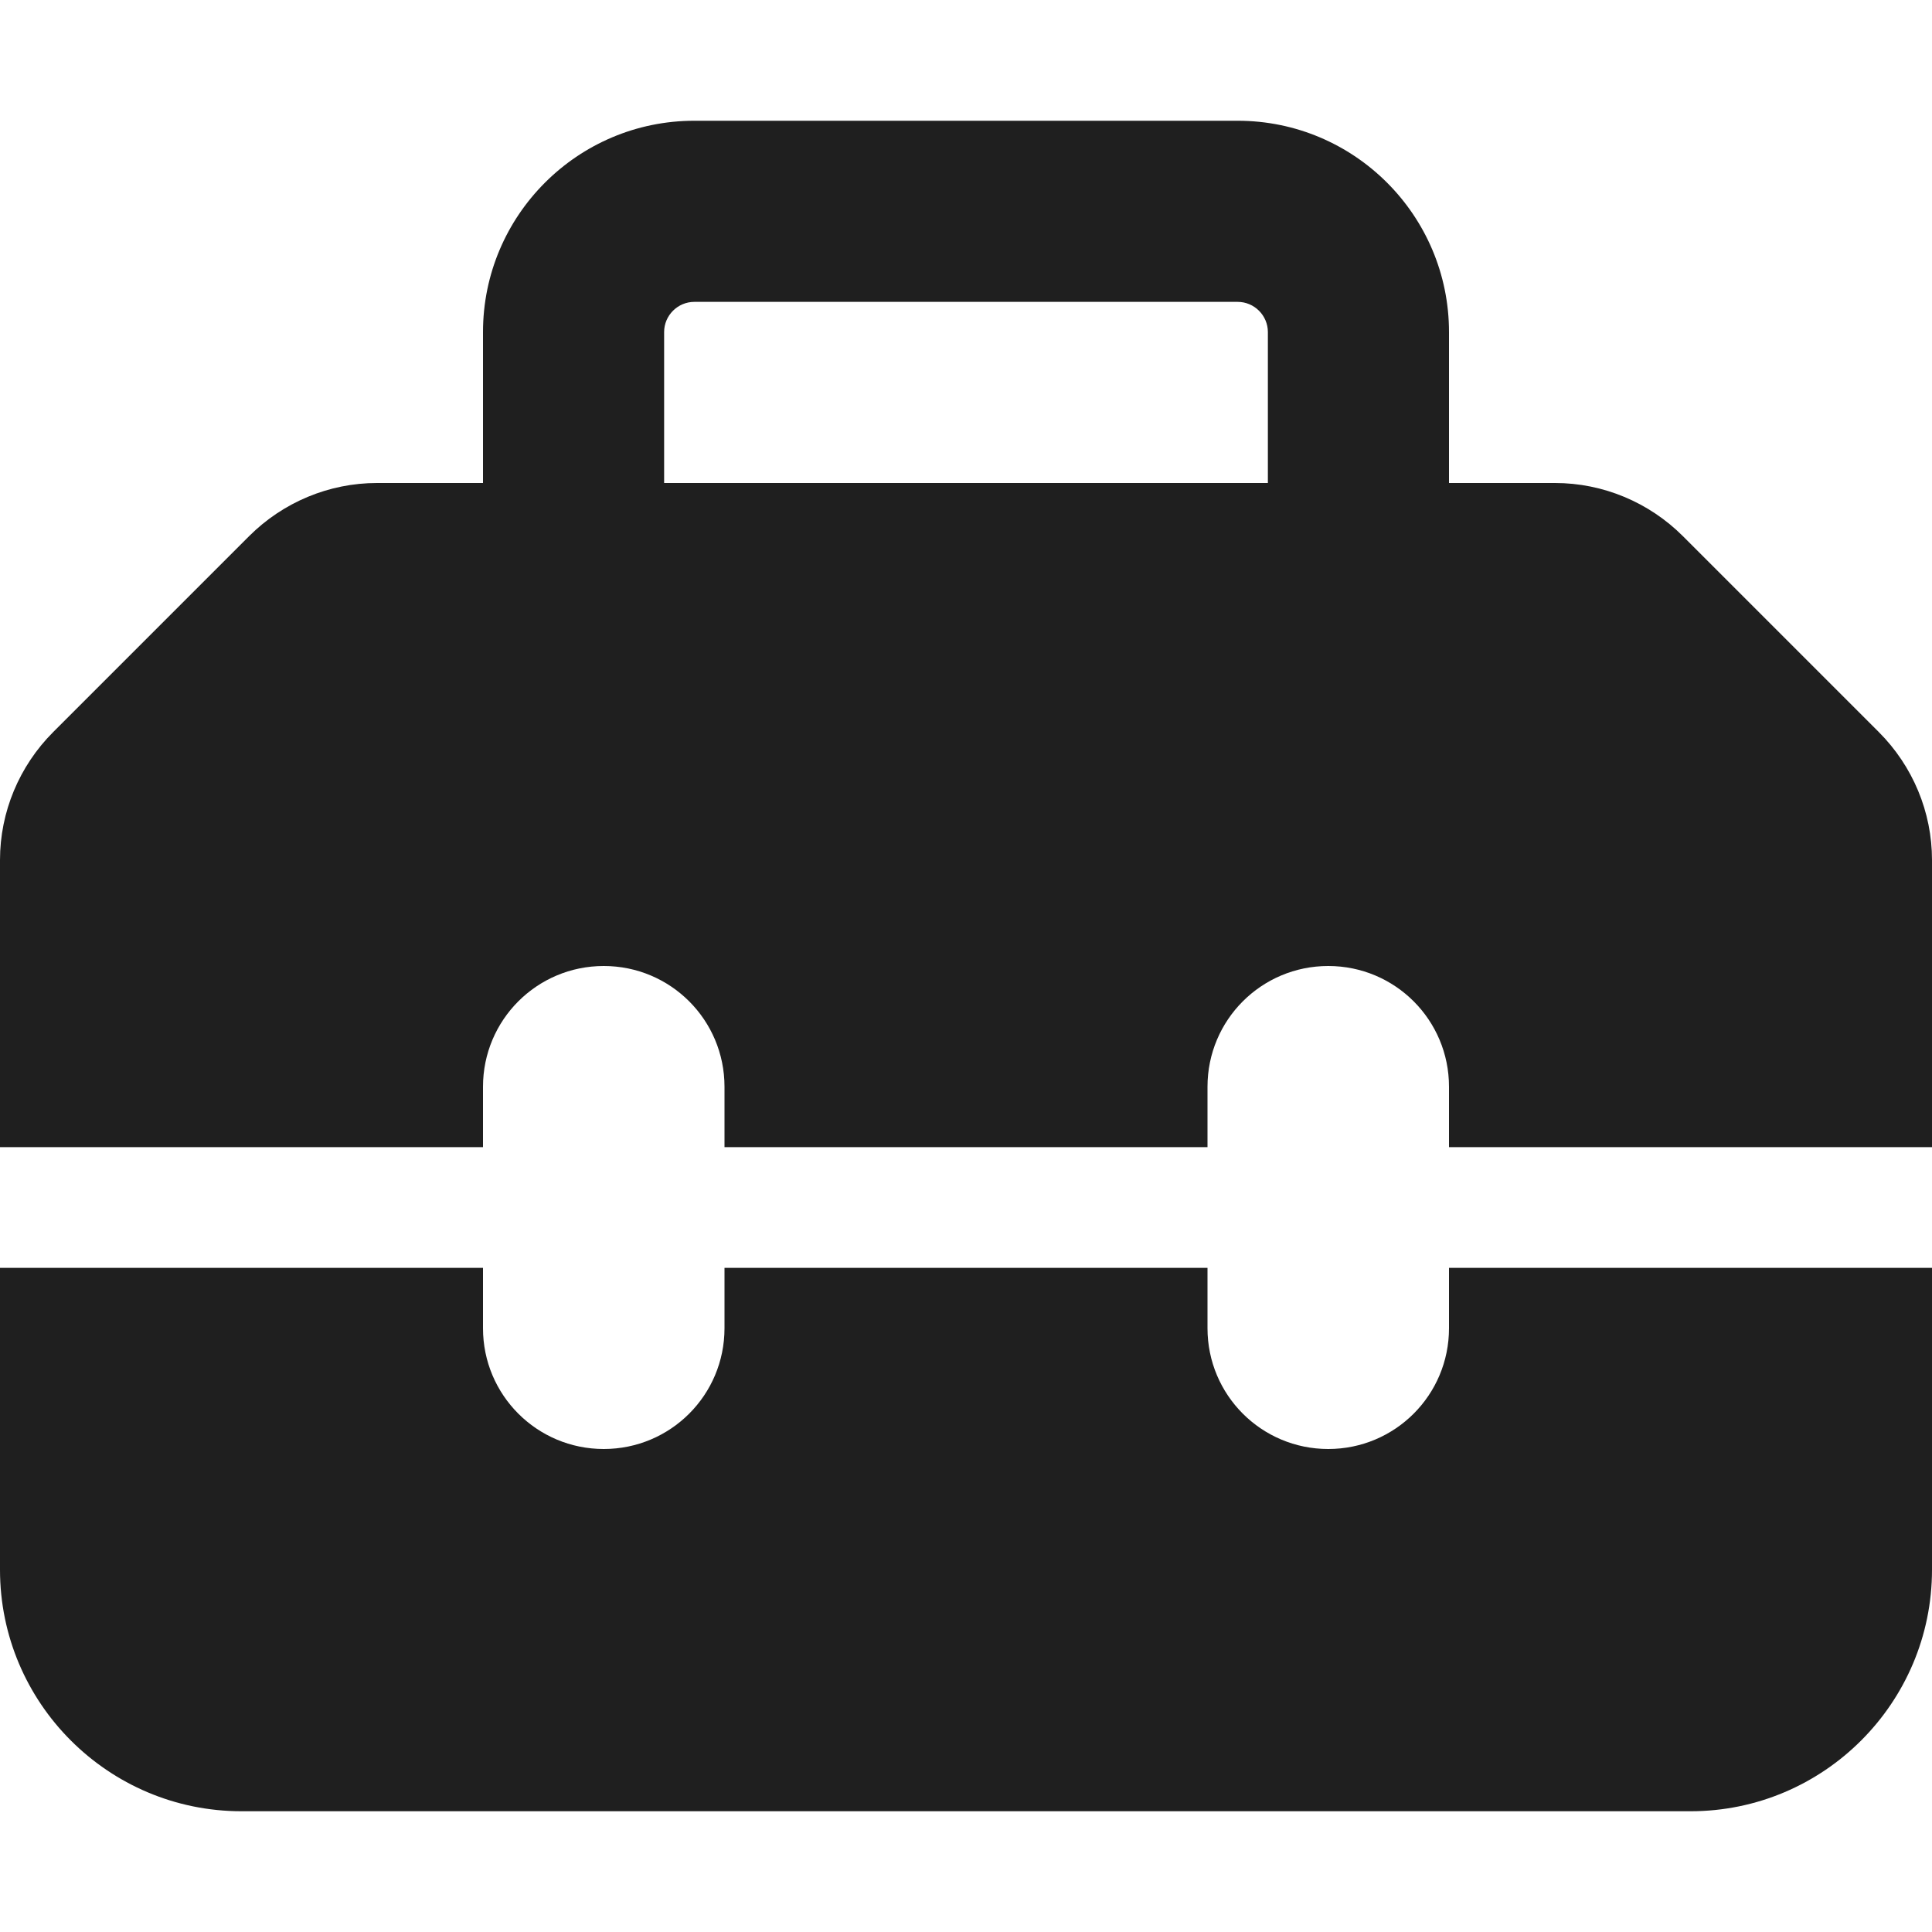
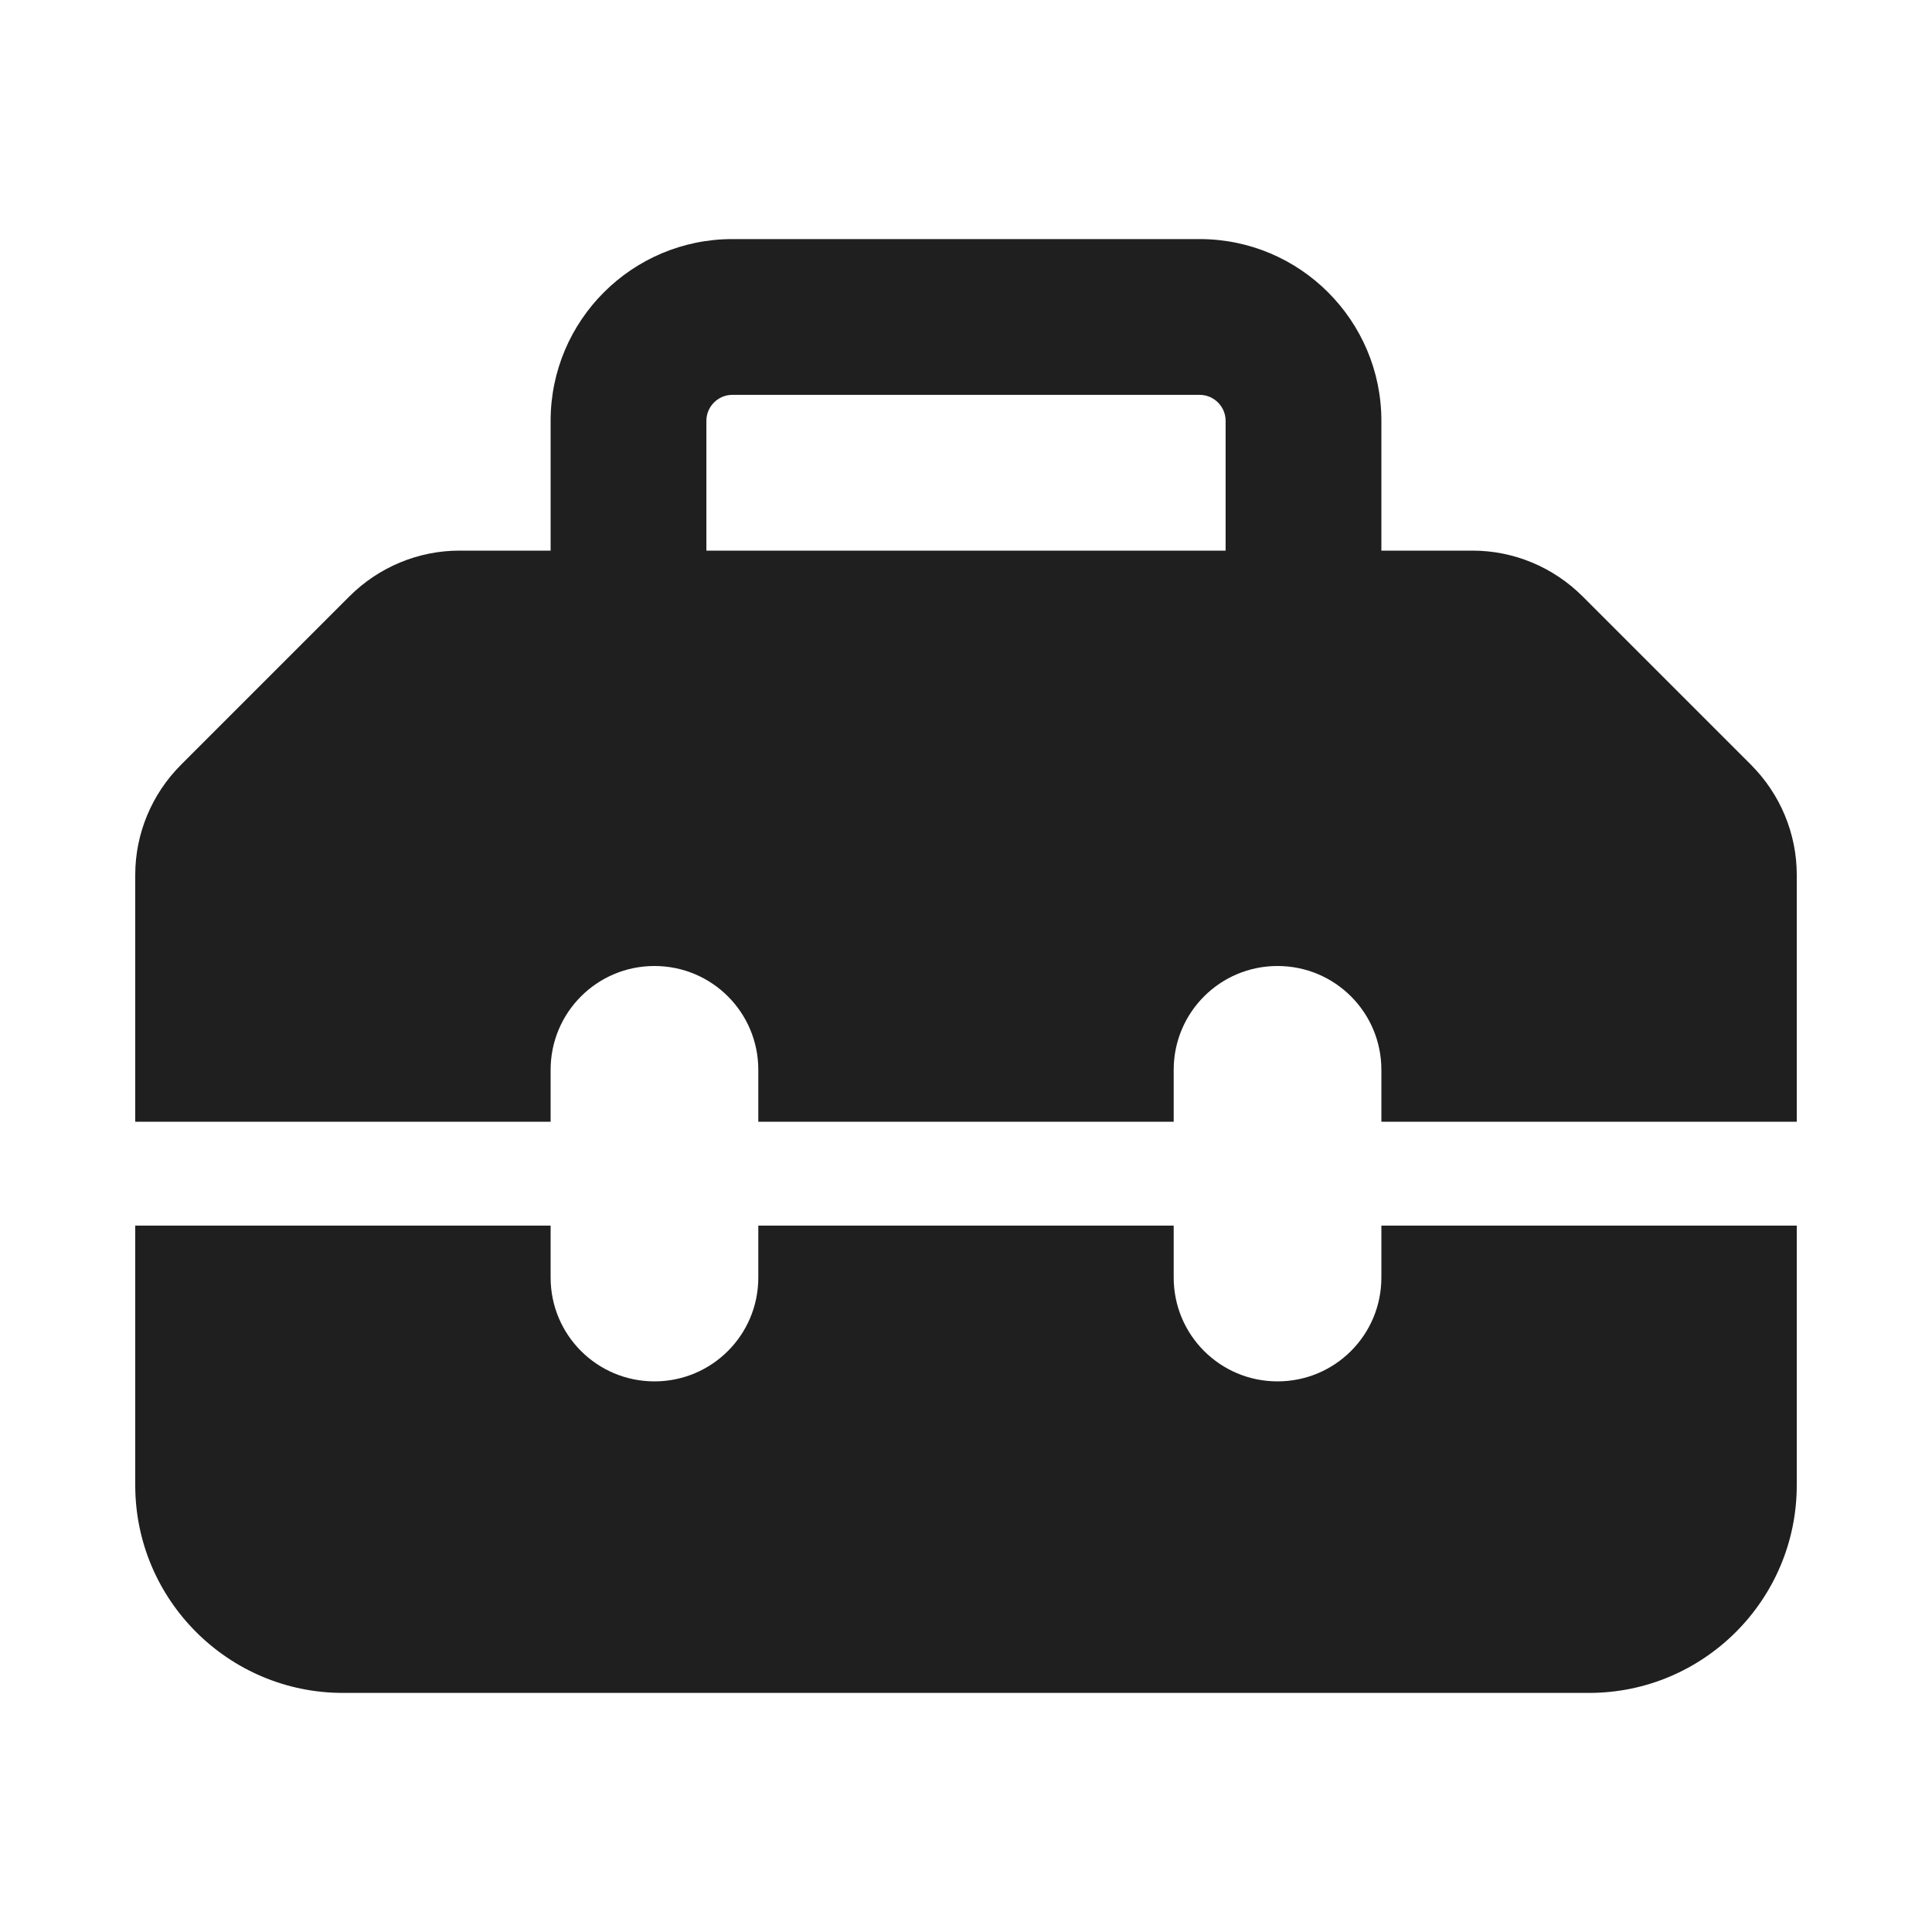
<svg xmlns="http://www.w3.org/2000/svg" viewBox="0 0 512 512" aria-hidden="true">
-   <path fill="#1f1f1f" d="M176 88v40H336V88c0-4.4-3.6-8-8-8H184c-4.4 0-8 3.6-8 8zm-48 40V88c0-30.9 25.1-56 56-56H328c30.9 0 56 25.1 56 56v40h28.1c12.7 0 24.9 5.1 33.9 14.1l51.9 51.9c9 9 14.1 21.2 14.1 33.9V304H384V288c0-17.7-14.3-32-32-32s-32 14.3-32 32v16H192V288c0-17.7-14.3-32-32-32s-32 14.3-32 32v16H0V227.9c0-12.7 5.1-24.9 14.1-33.9l51.9-51.9c9-9 21.2-14.1 33.9-14.1H128zM0 416V336H128v16c0 17.7 14.3 32 32 32s32-14.3 32-32V336H320v16c0 17.7 14.3 32 32 32s32-14.3 32-32V336H512v80c0 35.3-28.7 64-64 64H64c-35.3 0-64-28.7-64-64z" />
+   <g transform="translate(256 256) scale(0.86) translate(-256 -256)">
+     <path fill="#1f1f1f" d="M176 88v40H336V88c0-4.4-3.6-8-8-8H184c-4.4 0-8 3.6-8 8zm-48 40V88c0-30.9 25.1-56 56-56H328c30.9 0 56 25.1 56 56v40h28.1c12.7 0 24.9 5.1 33.9 14.1l51.9 51.9c9 9 14.1 21.2 14.1 33.9V304H384V288c0-17.7-14.3-32-32-32s-32 14.3-32 32v16H192V288c0-17.7-14.3-32-32-32s-32 14.3-32 32v16H0V227.9c0-12.7 5.1-24.9 14.1-33.9l51.9-51.9c9-9 21.2-14.1 33.9-14.1H128zM0 416V336H128v16c0 17.7 14.3 32 32 32s32-14.3 32-32V336H320v16c0 17.7 14.3 32 32 32s32-14.3 32-32V336H512v80c0 35.3-28.7 64-64 64H64c-35.3 0-64-28.7-64-64z" />
+   </g>
</svg>
